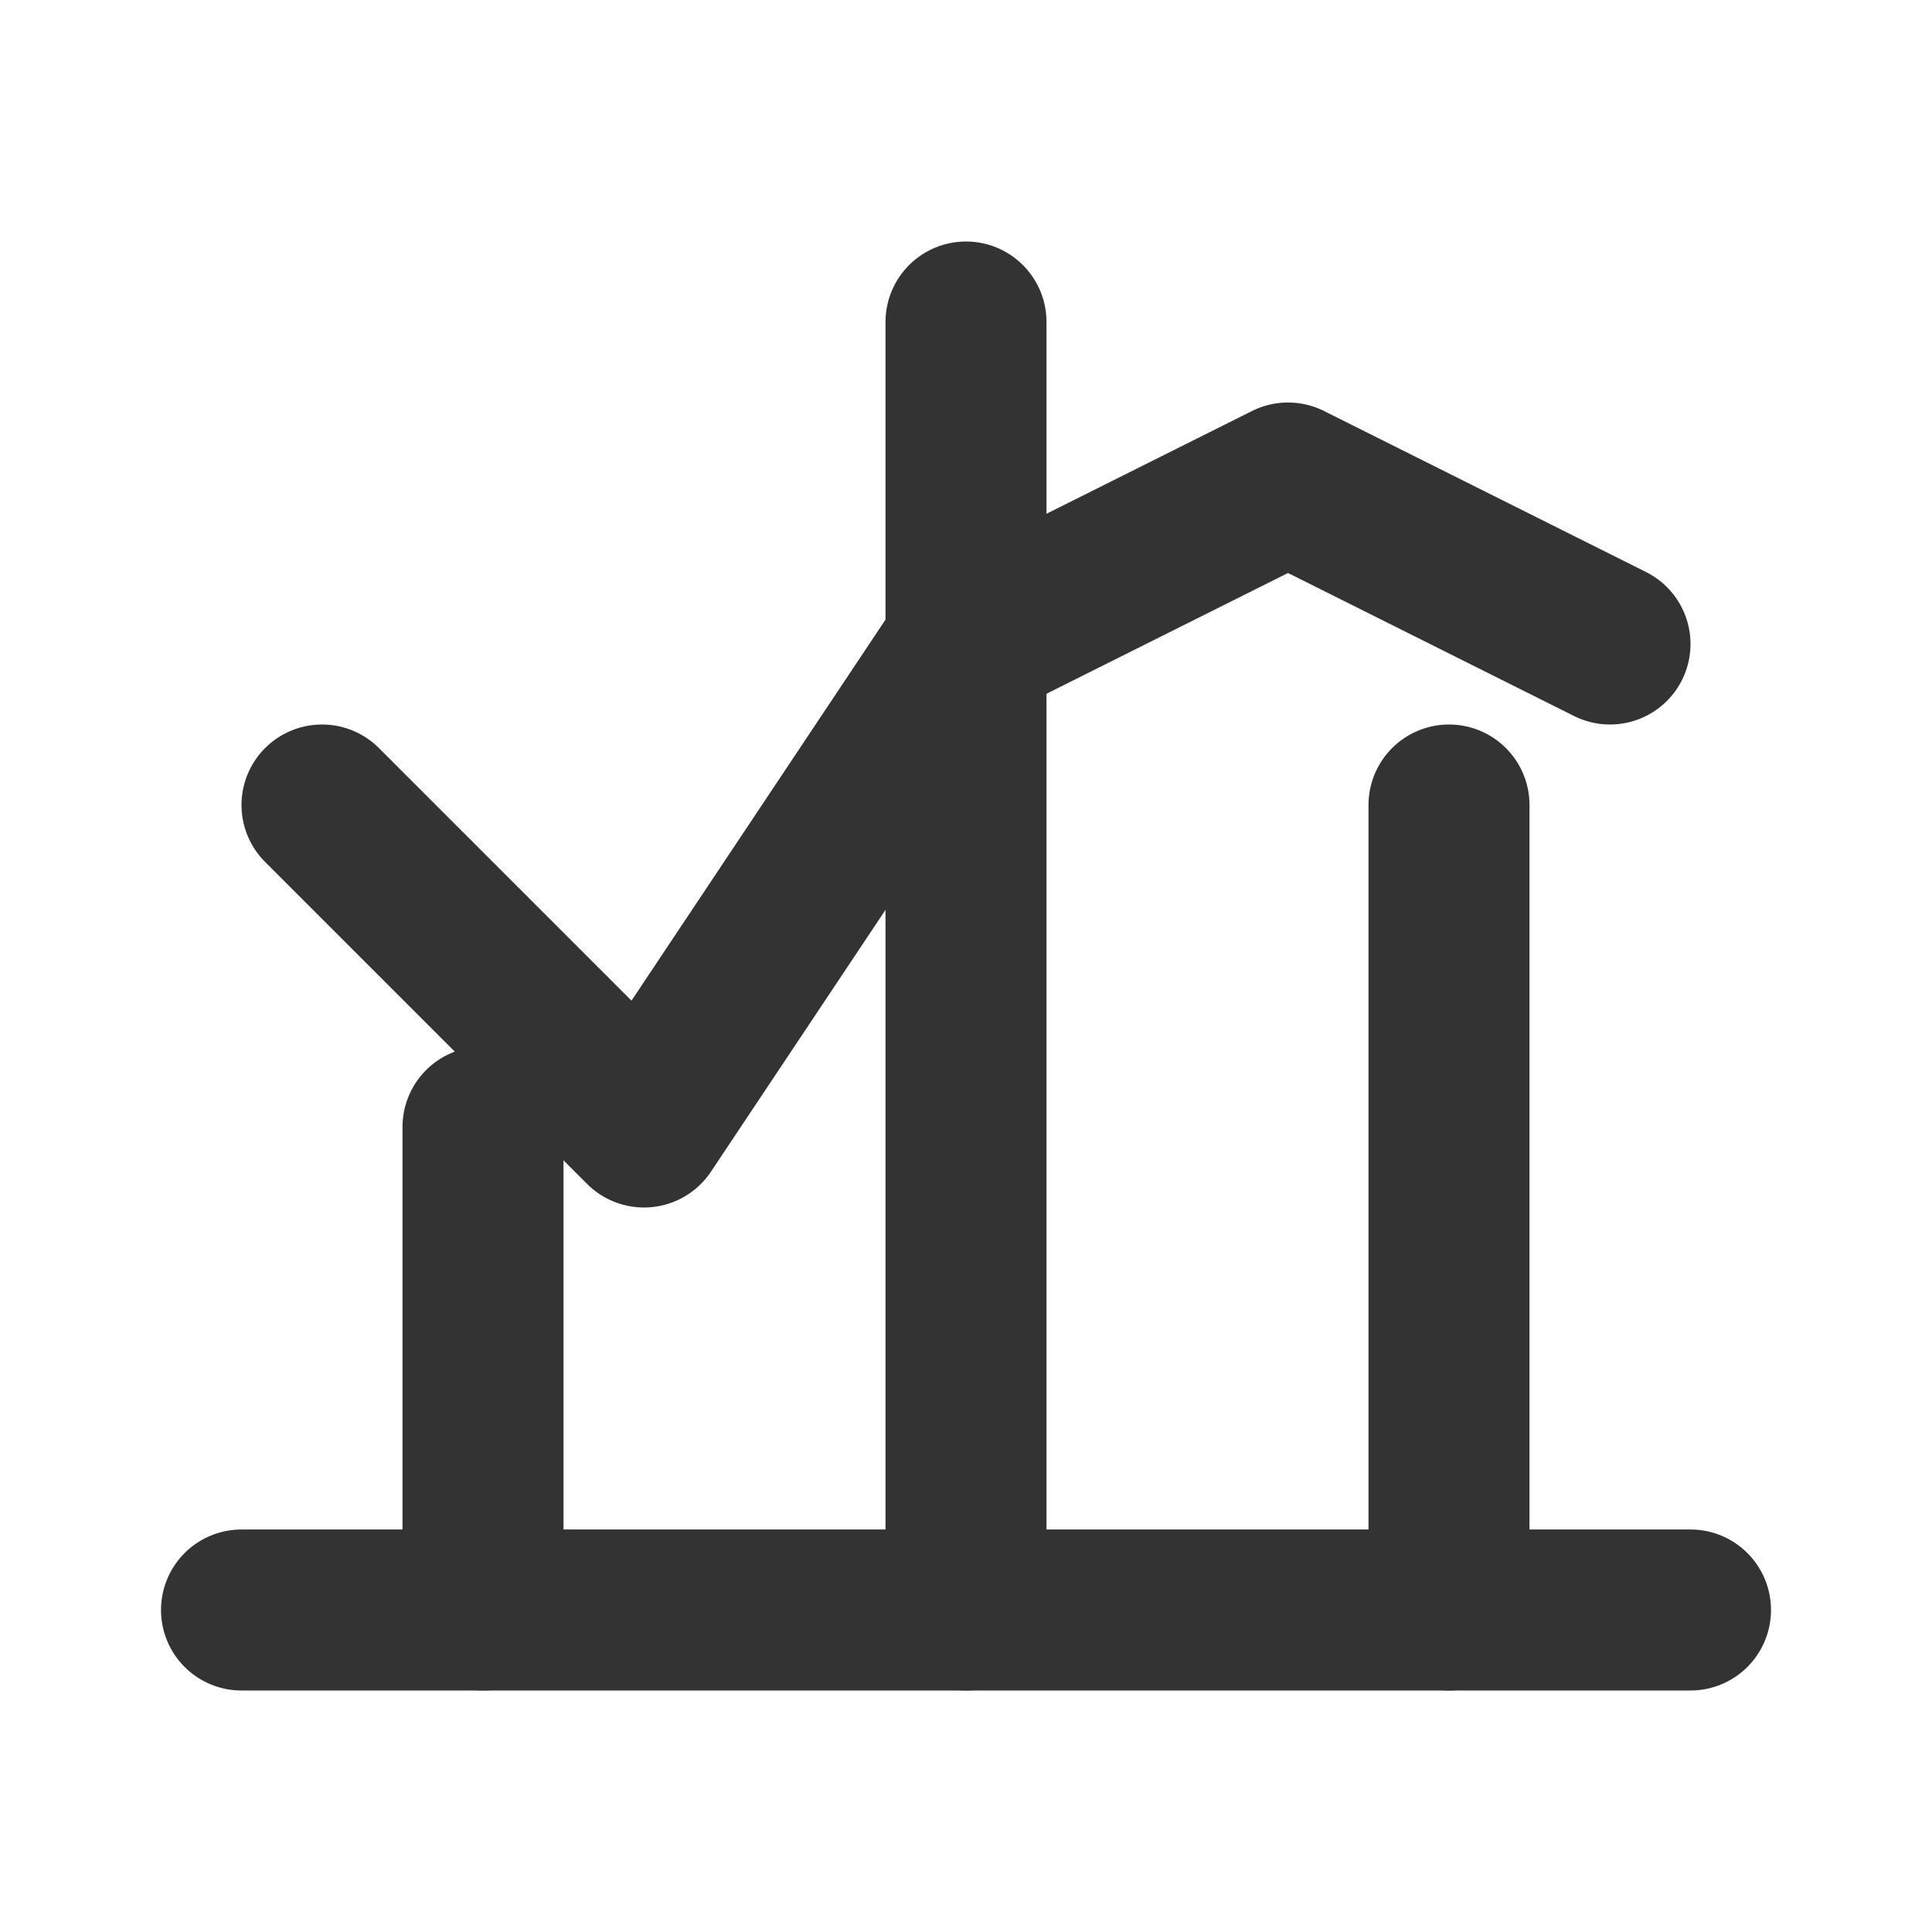
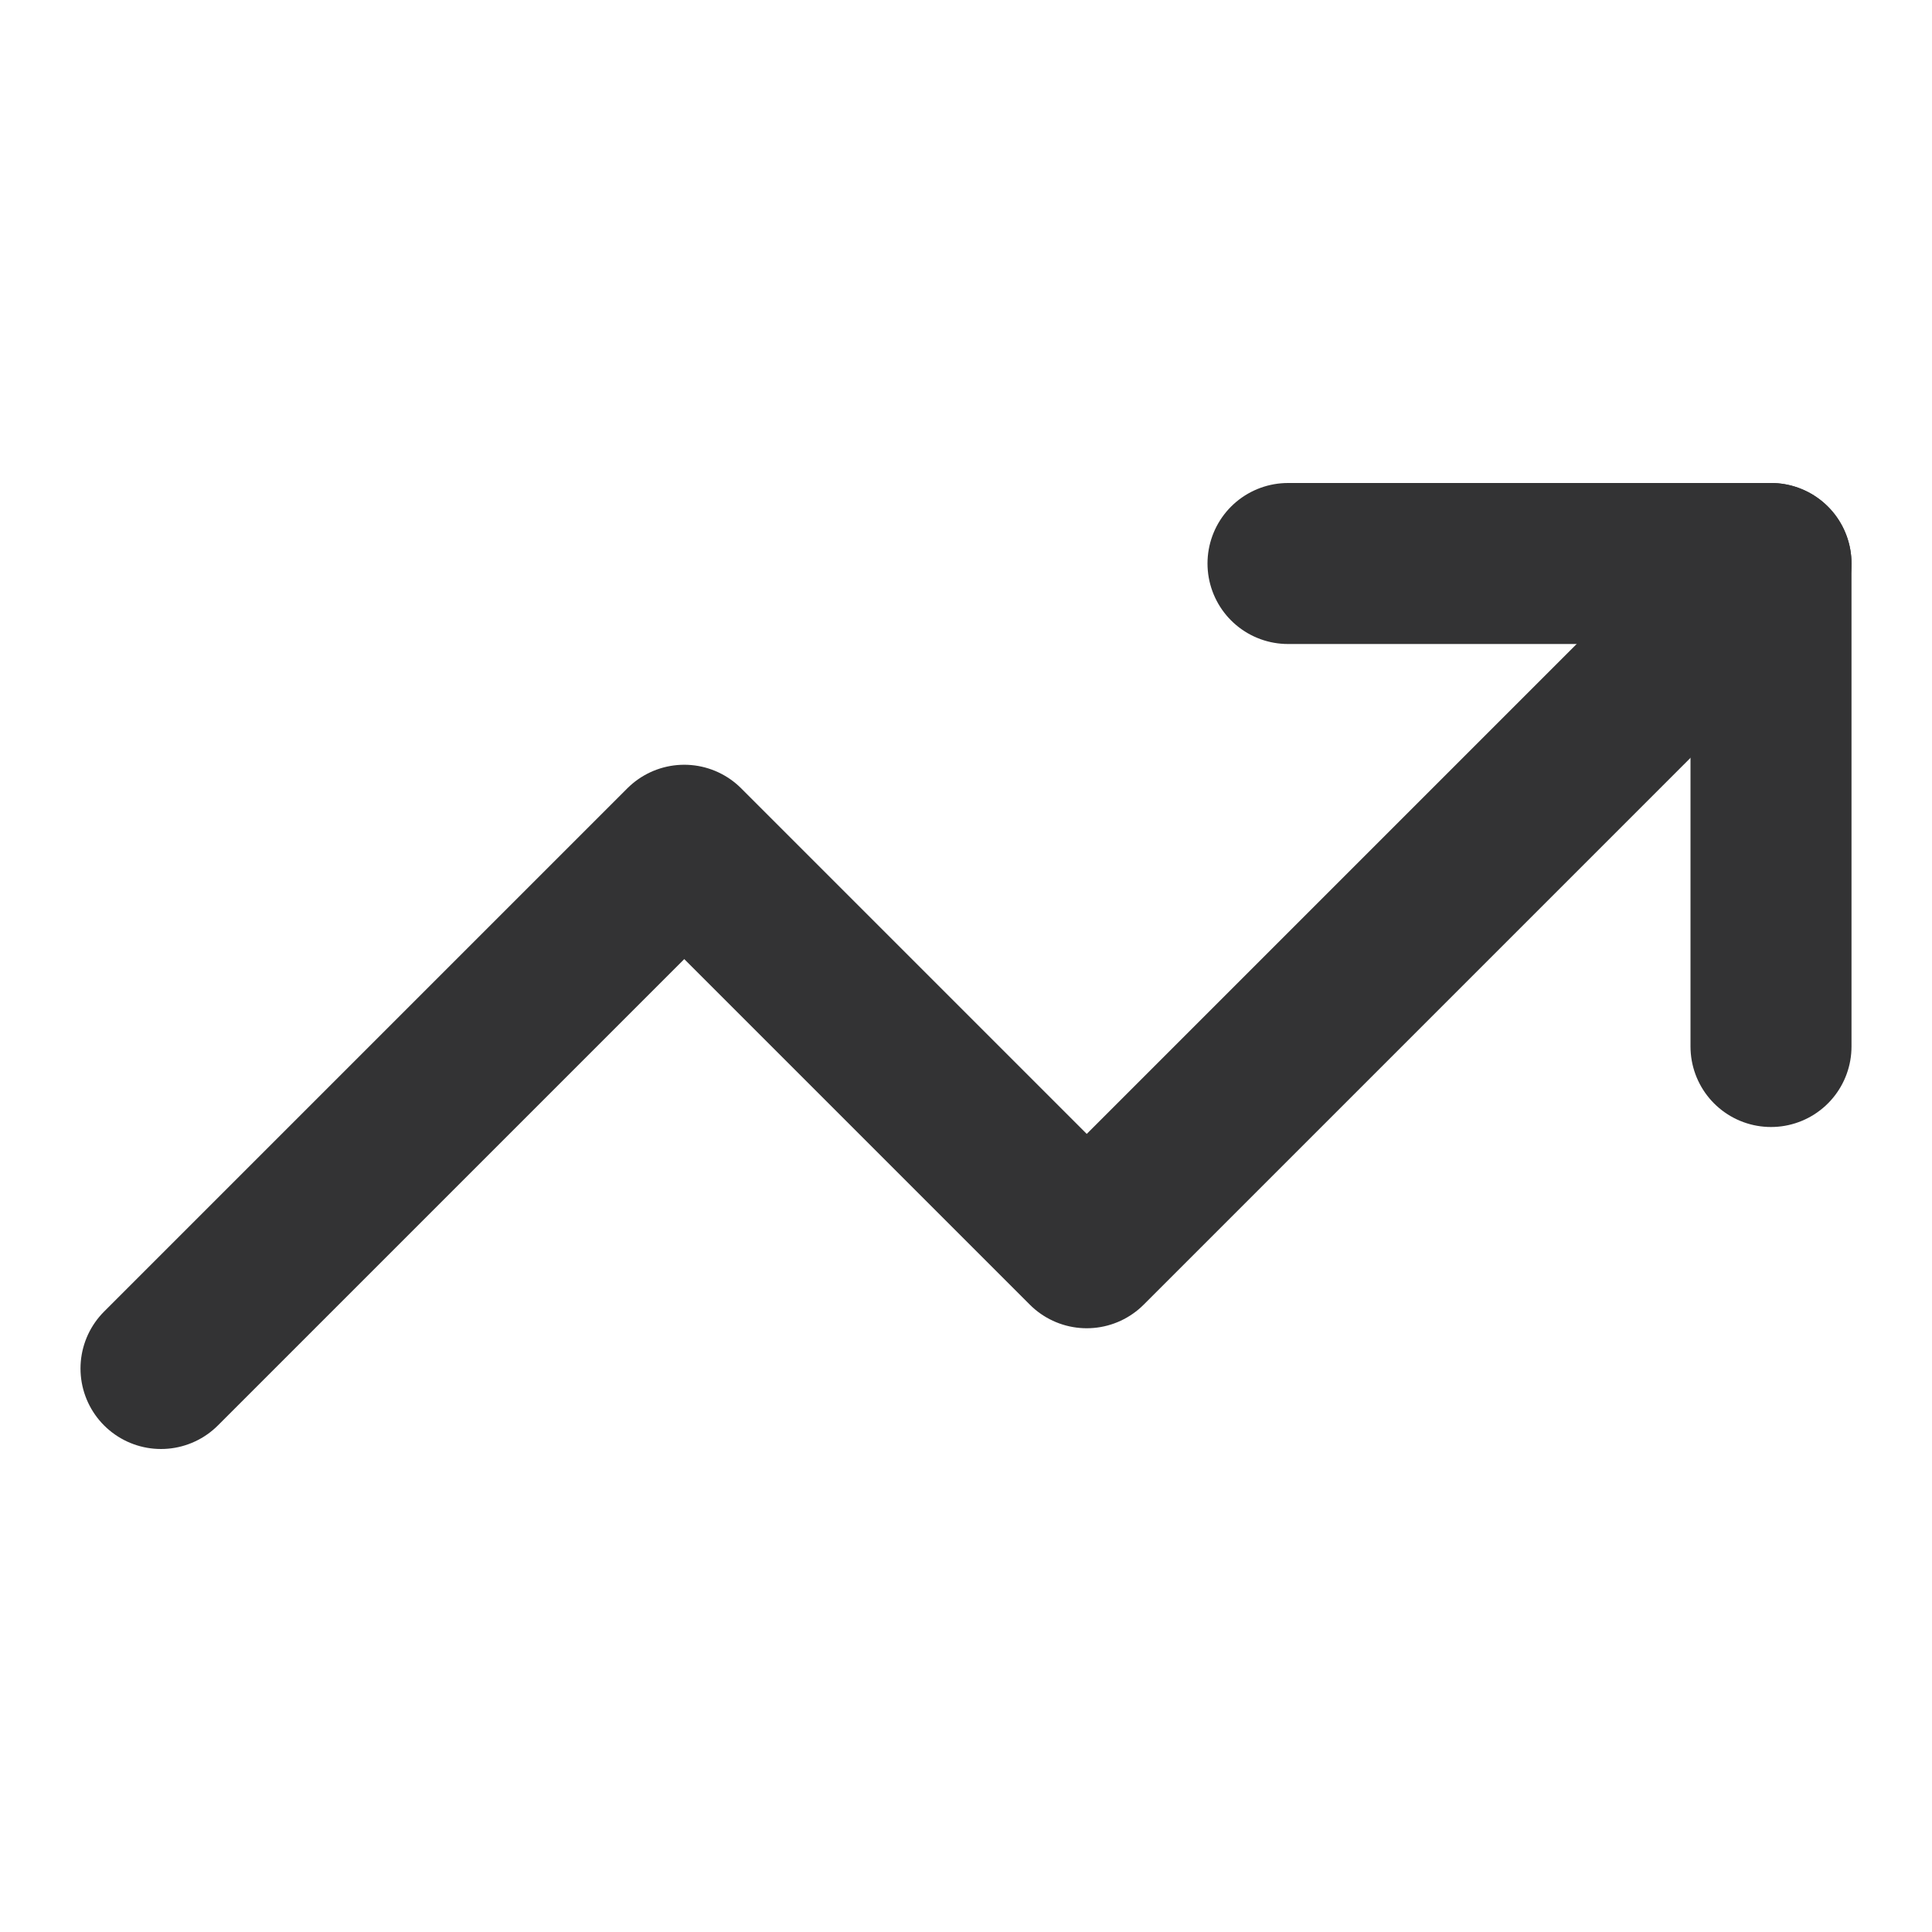
<svg xmlns="http://www.w3.org/2000/svg" viewBox="0 0 24 24" fill="none" stroke="#333334" stroke-width="2" stroke-linecap="round" stroke-linejoin="round">
-   <line x1="18" y1="20" x2="18" y2="10" />
-   <line x1="12" y1="20" x2="12" y2="4" />
-   <line x1="6" y1="20" x2="6" y2="14" />
-   <path d="M3 20h18" />
-   <path d="M4 10l4 4 4-6 4-2 4 2" />
+   <polyline points="22 7 13.5 15.5 8.5 10.5 2 17" />
+   <polyline points="16 7 22 7 22 13" />
</svg>
